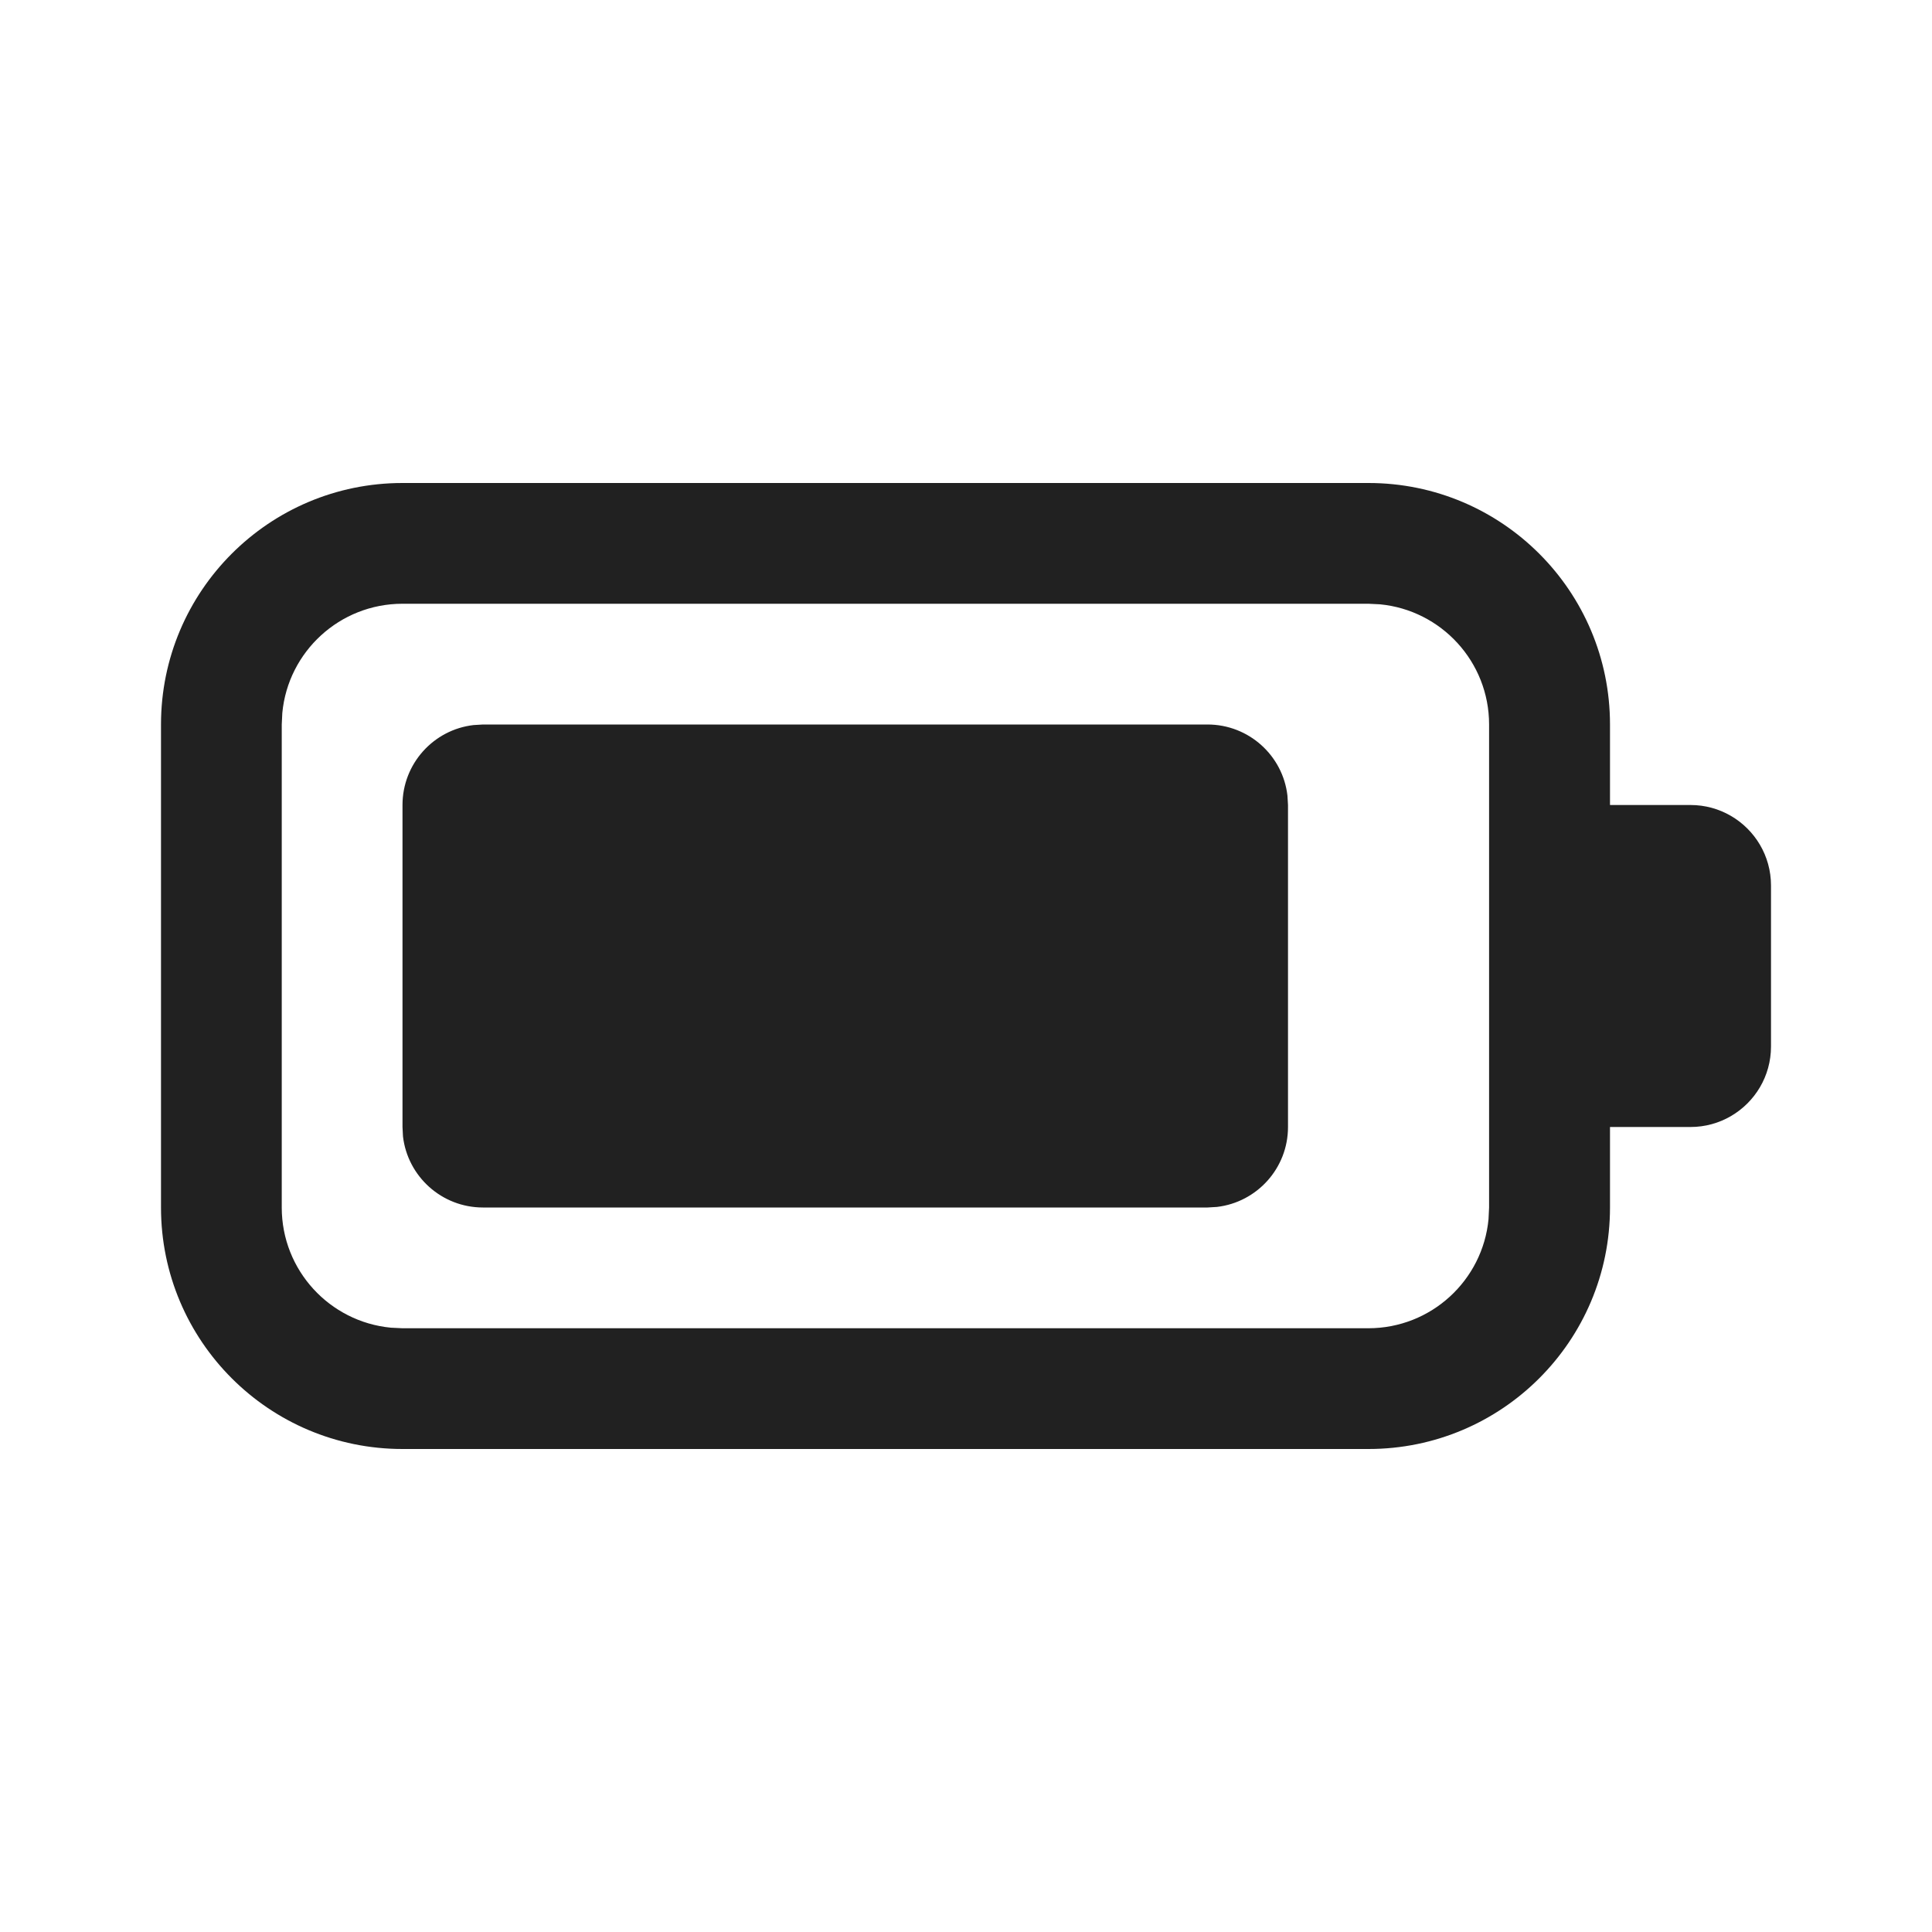
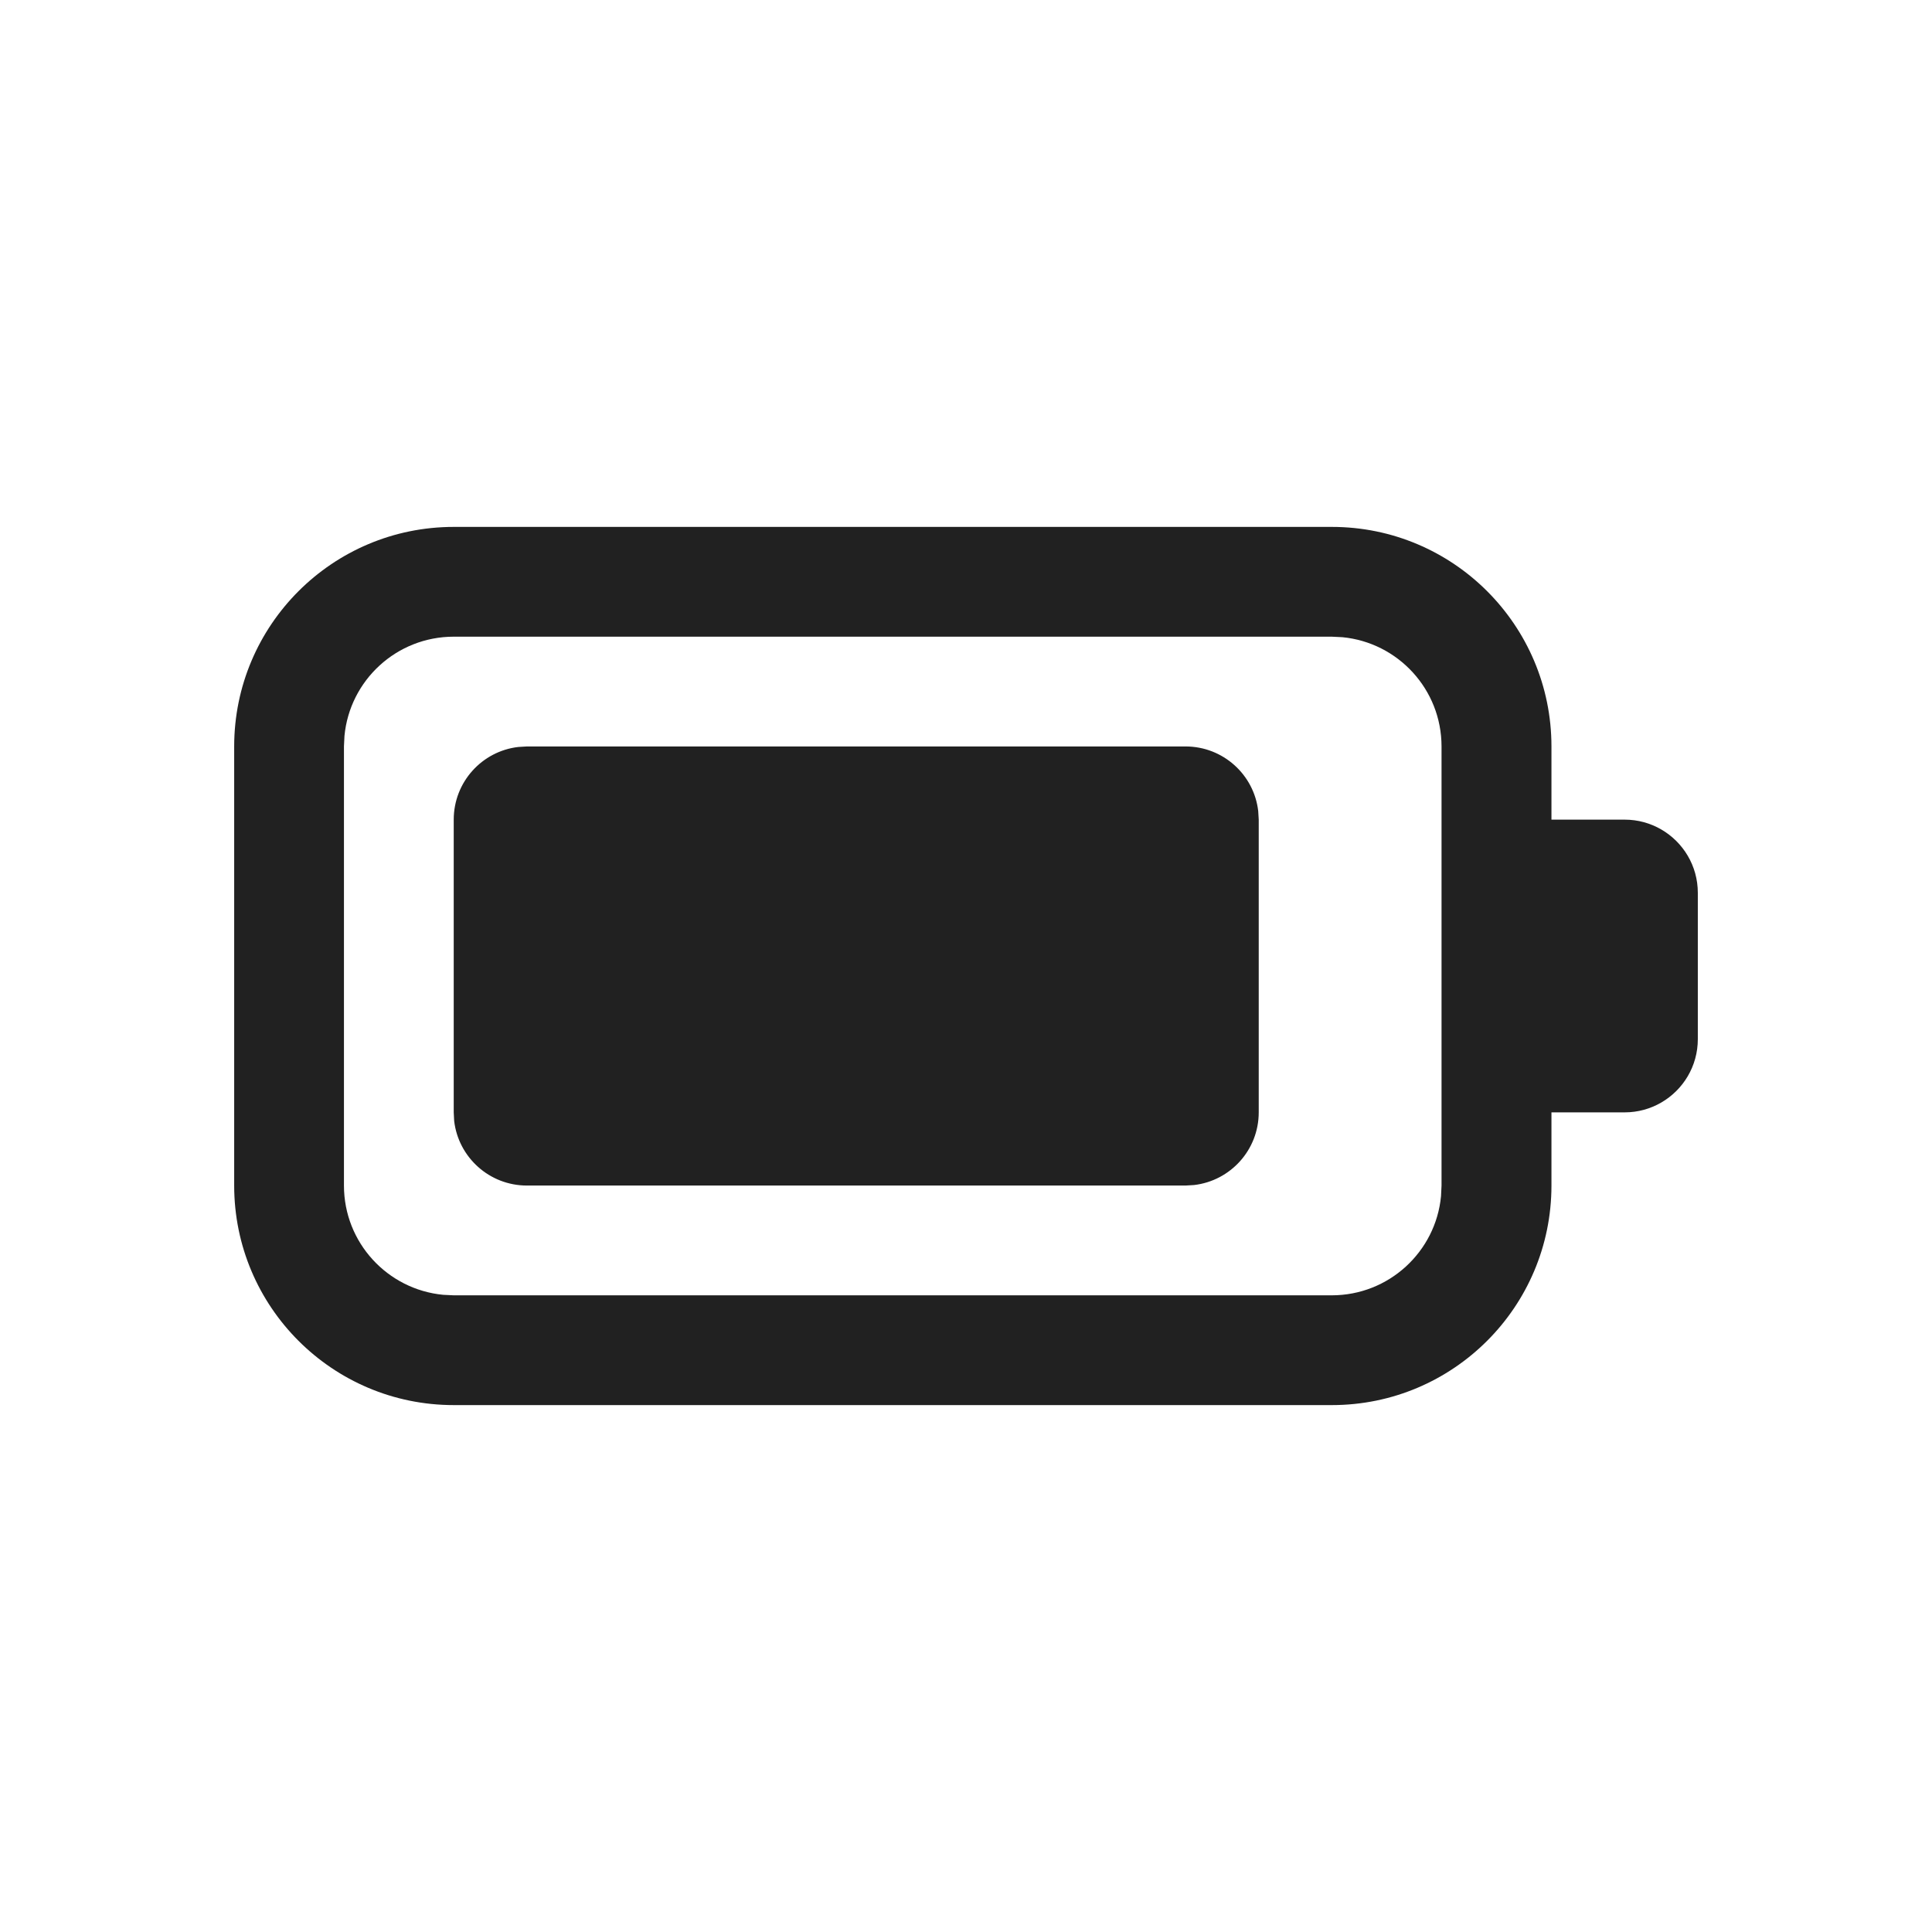
- <svg xmlns="http://www.w3.org/2000/svg" width="24" height="24" viewBox="0 0 24 24" fill="none">
-   <path d="M17 6C18.657 6 20 7.343 20 9V10H21C21.183 10 21.353 10.049 21.5 10.134C21.799 10.307 22 10.63 22 11V13C22 13.37 21.799 13.693 21.5 13.866C21.353 13.951 21.183 14 21 14H20V15C20 16.657 18.657 18 17 18H5C3.343 18 2 16.657 2 15V9C2 7.343 3.343 6 5 6H17ZM16.998 7.5H5C4.22 7.5 3.579 8.095 3.507 8.856L3.5 9V15C3.5 15.78 4.095 16.42 4.855 16.493L5 16.5H16.998C17.778 16.5 18.419 15.905 18.491 15.145L18.498 15V9C18.498 8.22 17.903 7.58 17.143 7.507L16.998 7.5ZM6 9H15C15.513 9 15.936 9.386 15.993 9.883L16 10V14C16 14.513 15.614 14.935 15.117 14.993L15 15H6C5.487 15 5.064 14.614 5.006 14.117L5 14V10C5 9.487 5.386 9.064 5.883 9.007L6 9H15H6Z" fill="#212121" />
+ <svg xmlns="http://www.w3.org/2000/svg" width="26.4" height="26.4" viewBox="0 0 26.4 26.4" fill="none" version="1.1" id="svg1">
+   <defs id="defs1" />
+   <g transform="translate(1.2,1.2)" id="g1">
+     <path d="M17 6C18.657 6 20 7.343 20 9V10H21C21.183 10 21.353 10.049 21.5 10.134C21.799 10.307 22 10.63 22 11V13C22 13.37 21.799 13.693 21.5 13.866C21.353 13.951 21.183 14 21 14H20V15C20 16.657 18.657 18 17 18H5C3.343 18 2 16.657 2 15V9C2 7.343 3.343 6 5 6H17ZM16.998 7.5H5C4.22 7.5 3.579 8.095 3.507 8.856L3.5 9V15C3.5 15.78 4.095 16.42 4.855 16.493L5 16.5H16.998C17.778 16.5 18.419 15.905 18.491 15.145L18.498 15V9C18.498 8.22 17.903 7.58 17.143 7.507L16.998 7.5ZM6 9H15C15.513 9 15.936 9.386 15.993 9.883L16 10V14C16 14.513 15.614 14.935 15.117 14.993L15 15H6C5.487 15 5.064 14.614 5.006 14.117L5 14V10C5 9.487 5.386 9.064 5.883 9.007L6 9H15H6Z" fill="#212121" id="path1" />
+   </g>
</svg>
